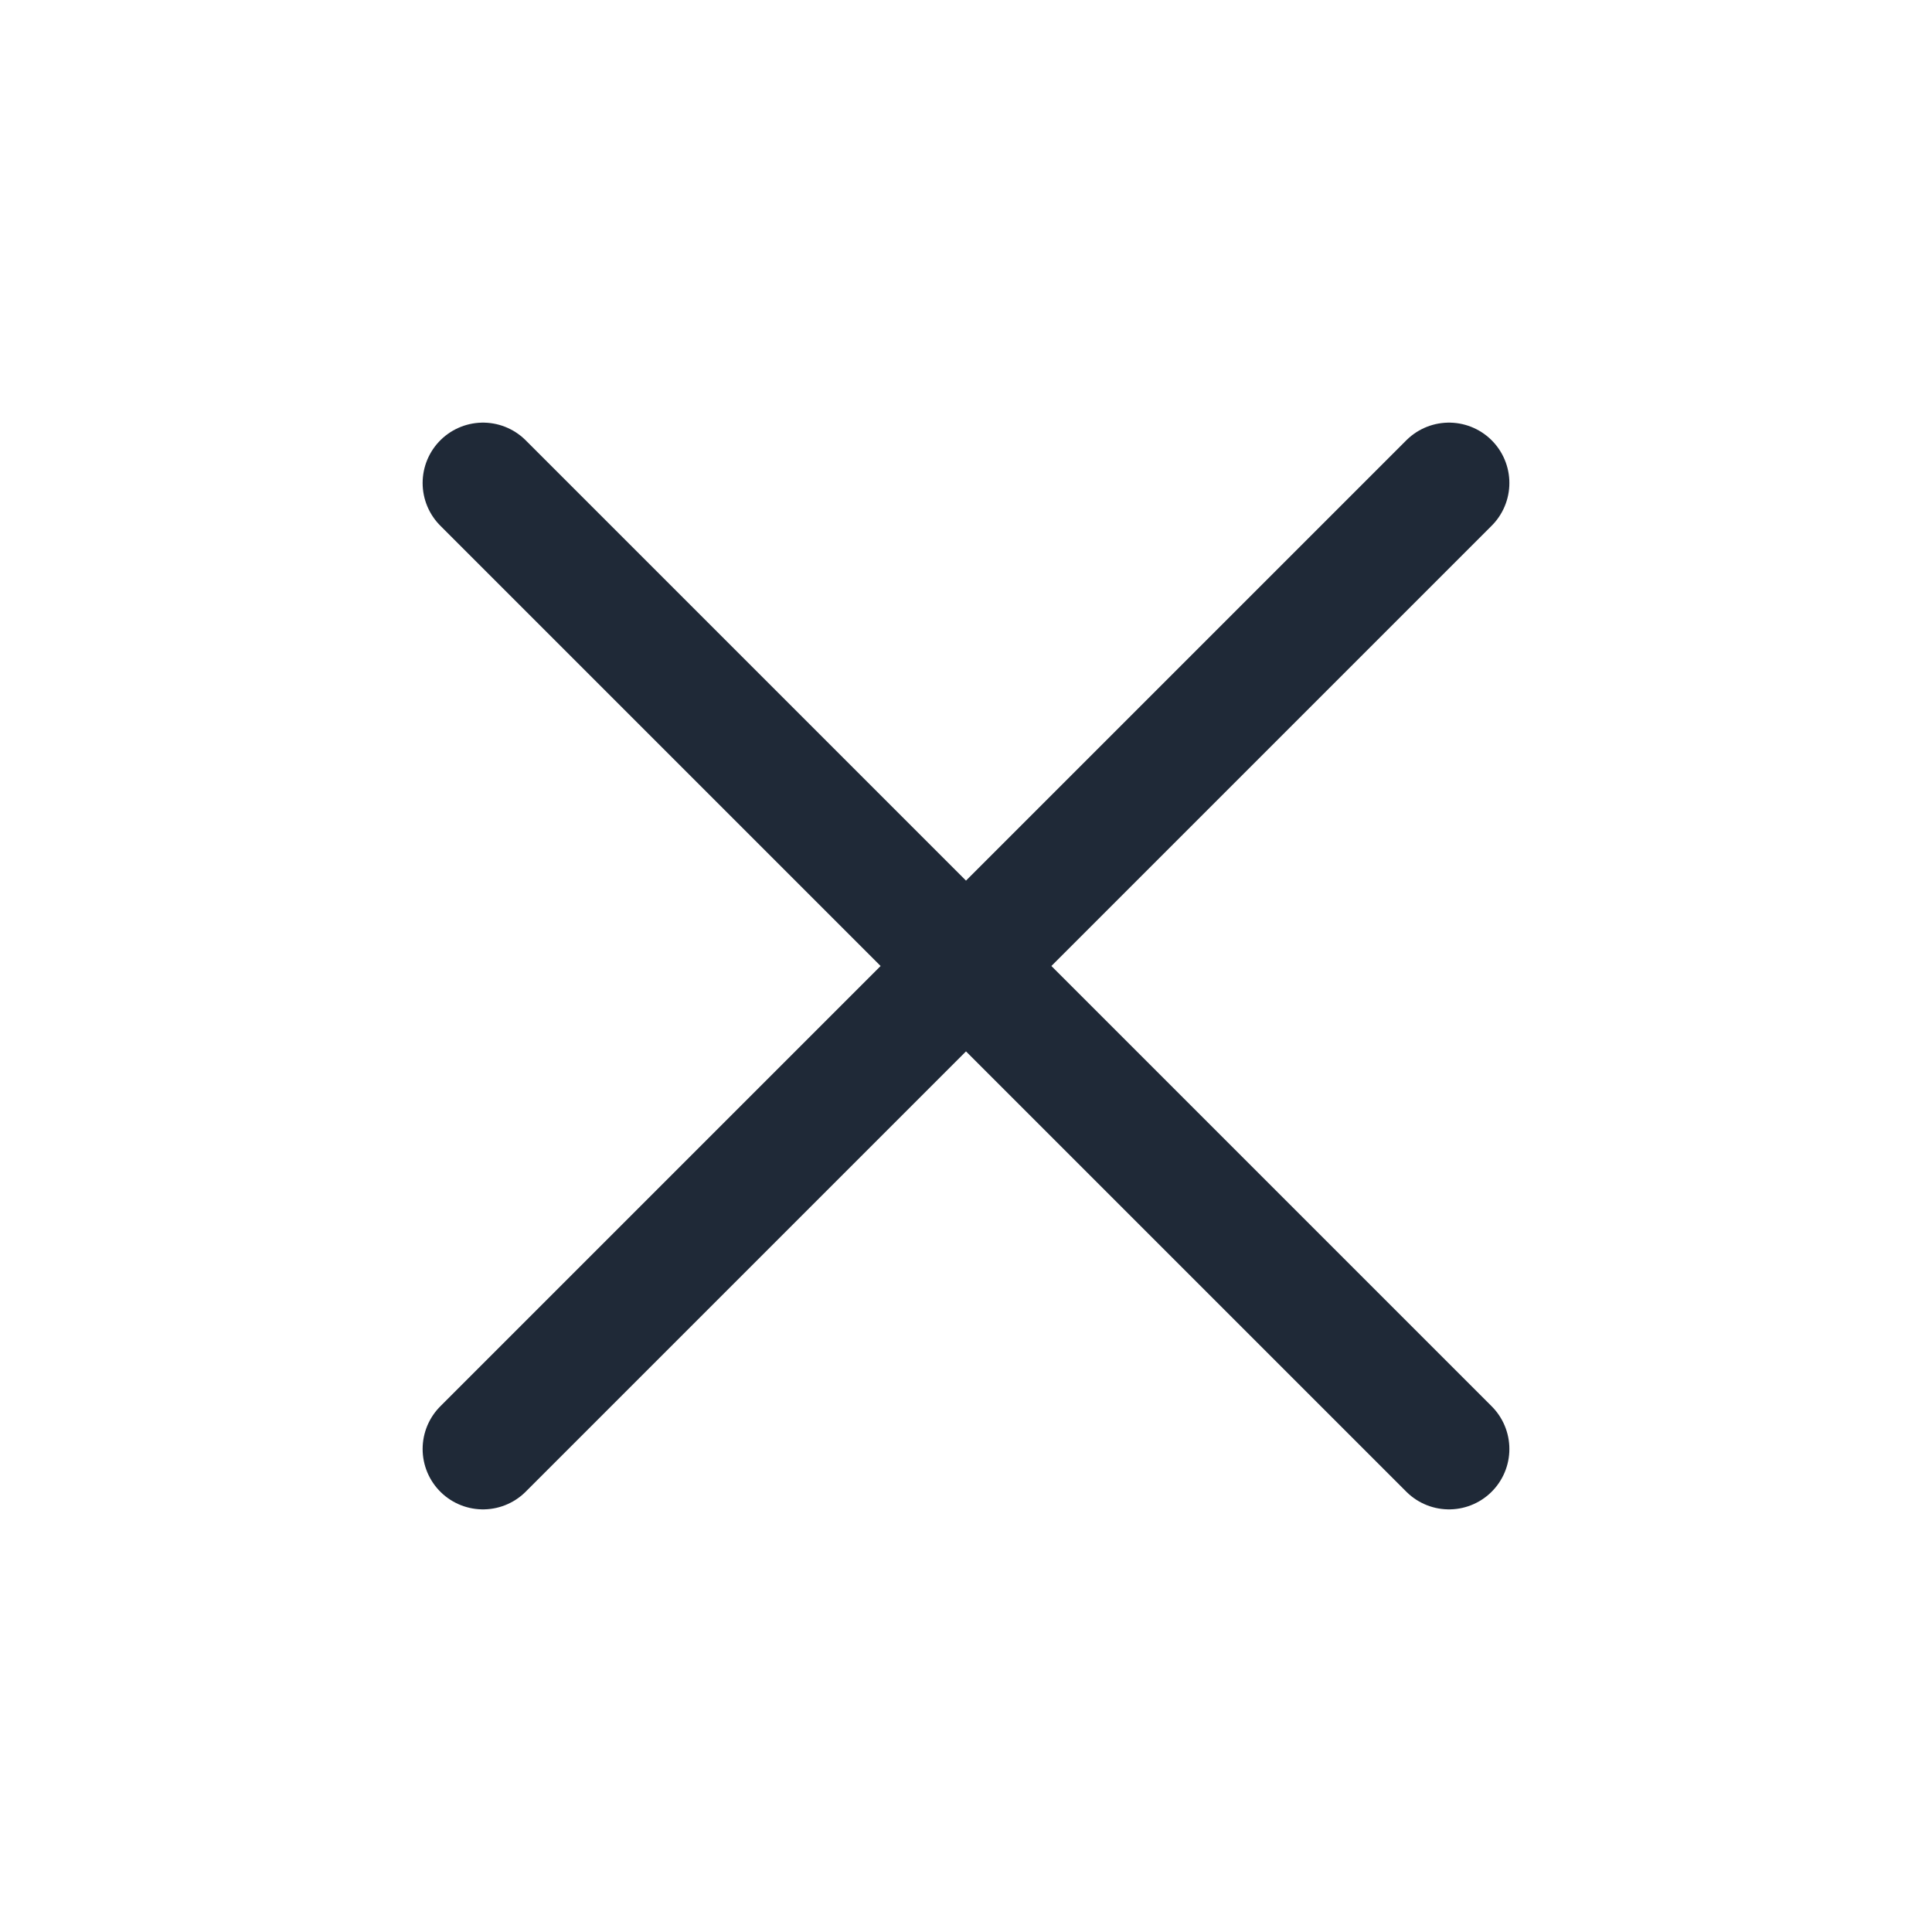
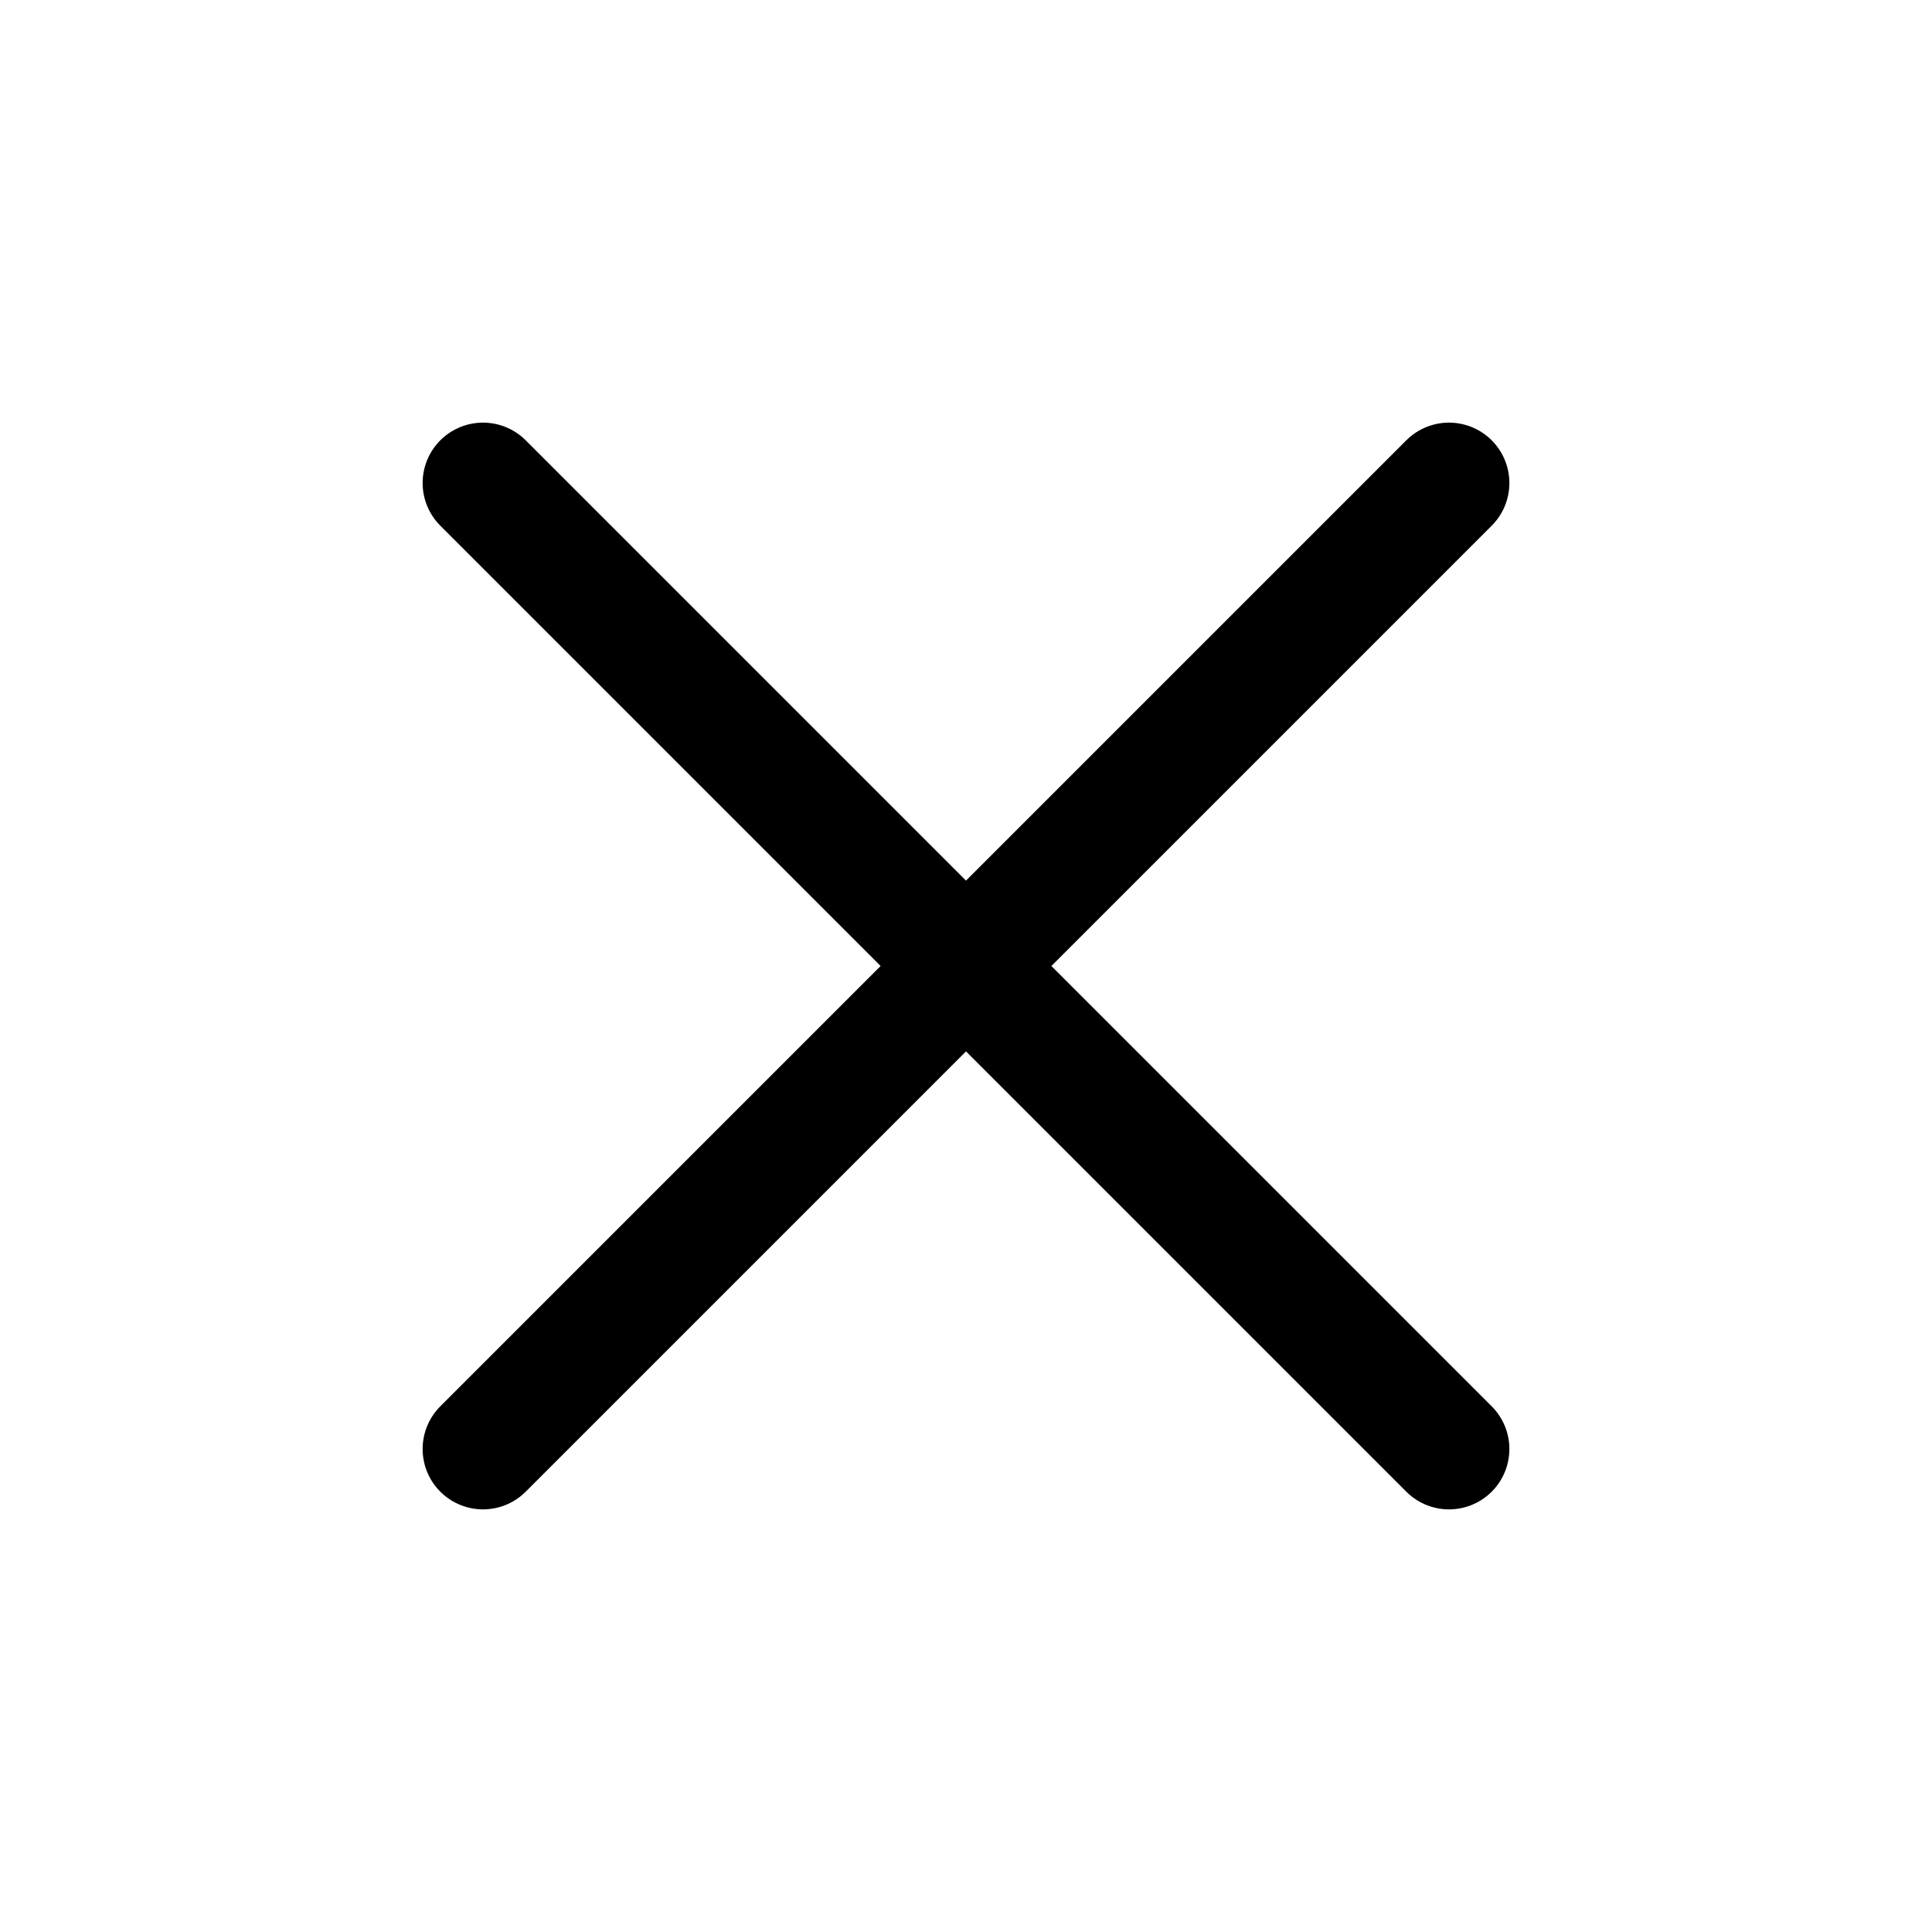
<svg xmlns="http://www.w3.org/2000/svg" width="24" height="24" viewBox="0 0 24 24" fill="none">
-   <path d="M6 18L18 6M6 6L18 18" stroke="#1f2937" stroke-width="1.5" stroke-linecap="round" stroke-linejoin="round" />
+   <path d="M6 18L18 6M6 6L18 18" stroke="currentColor" stroke-width="1.5" stroke-linecap="round" stroke-linejoin="round" />
</svg>
